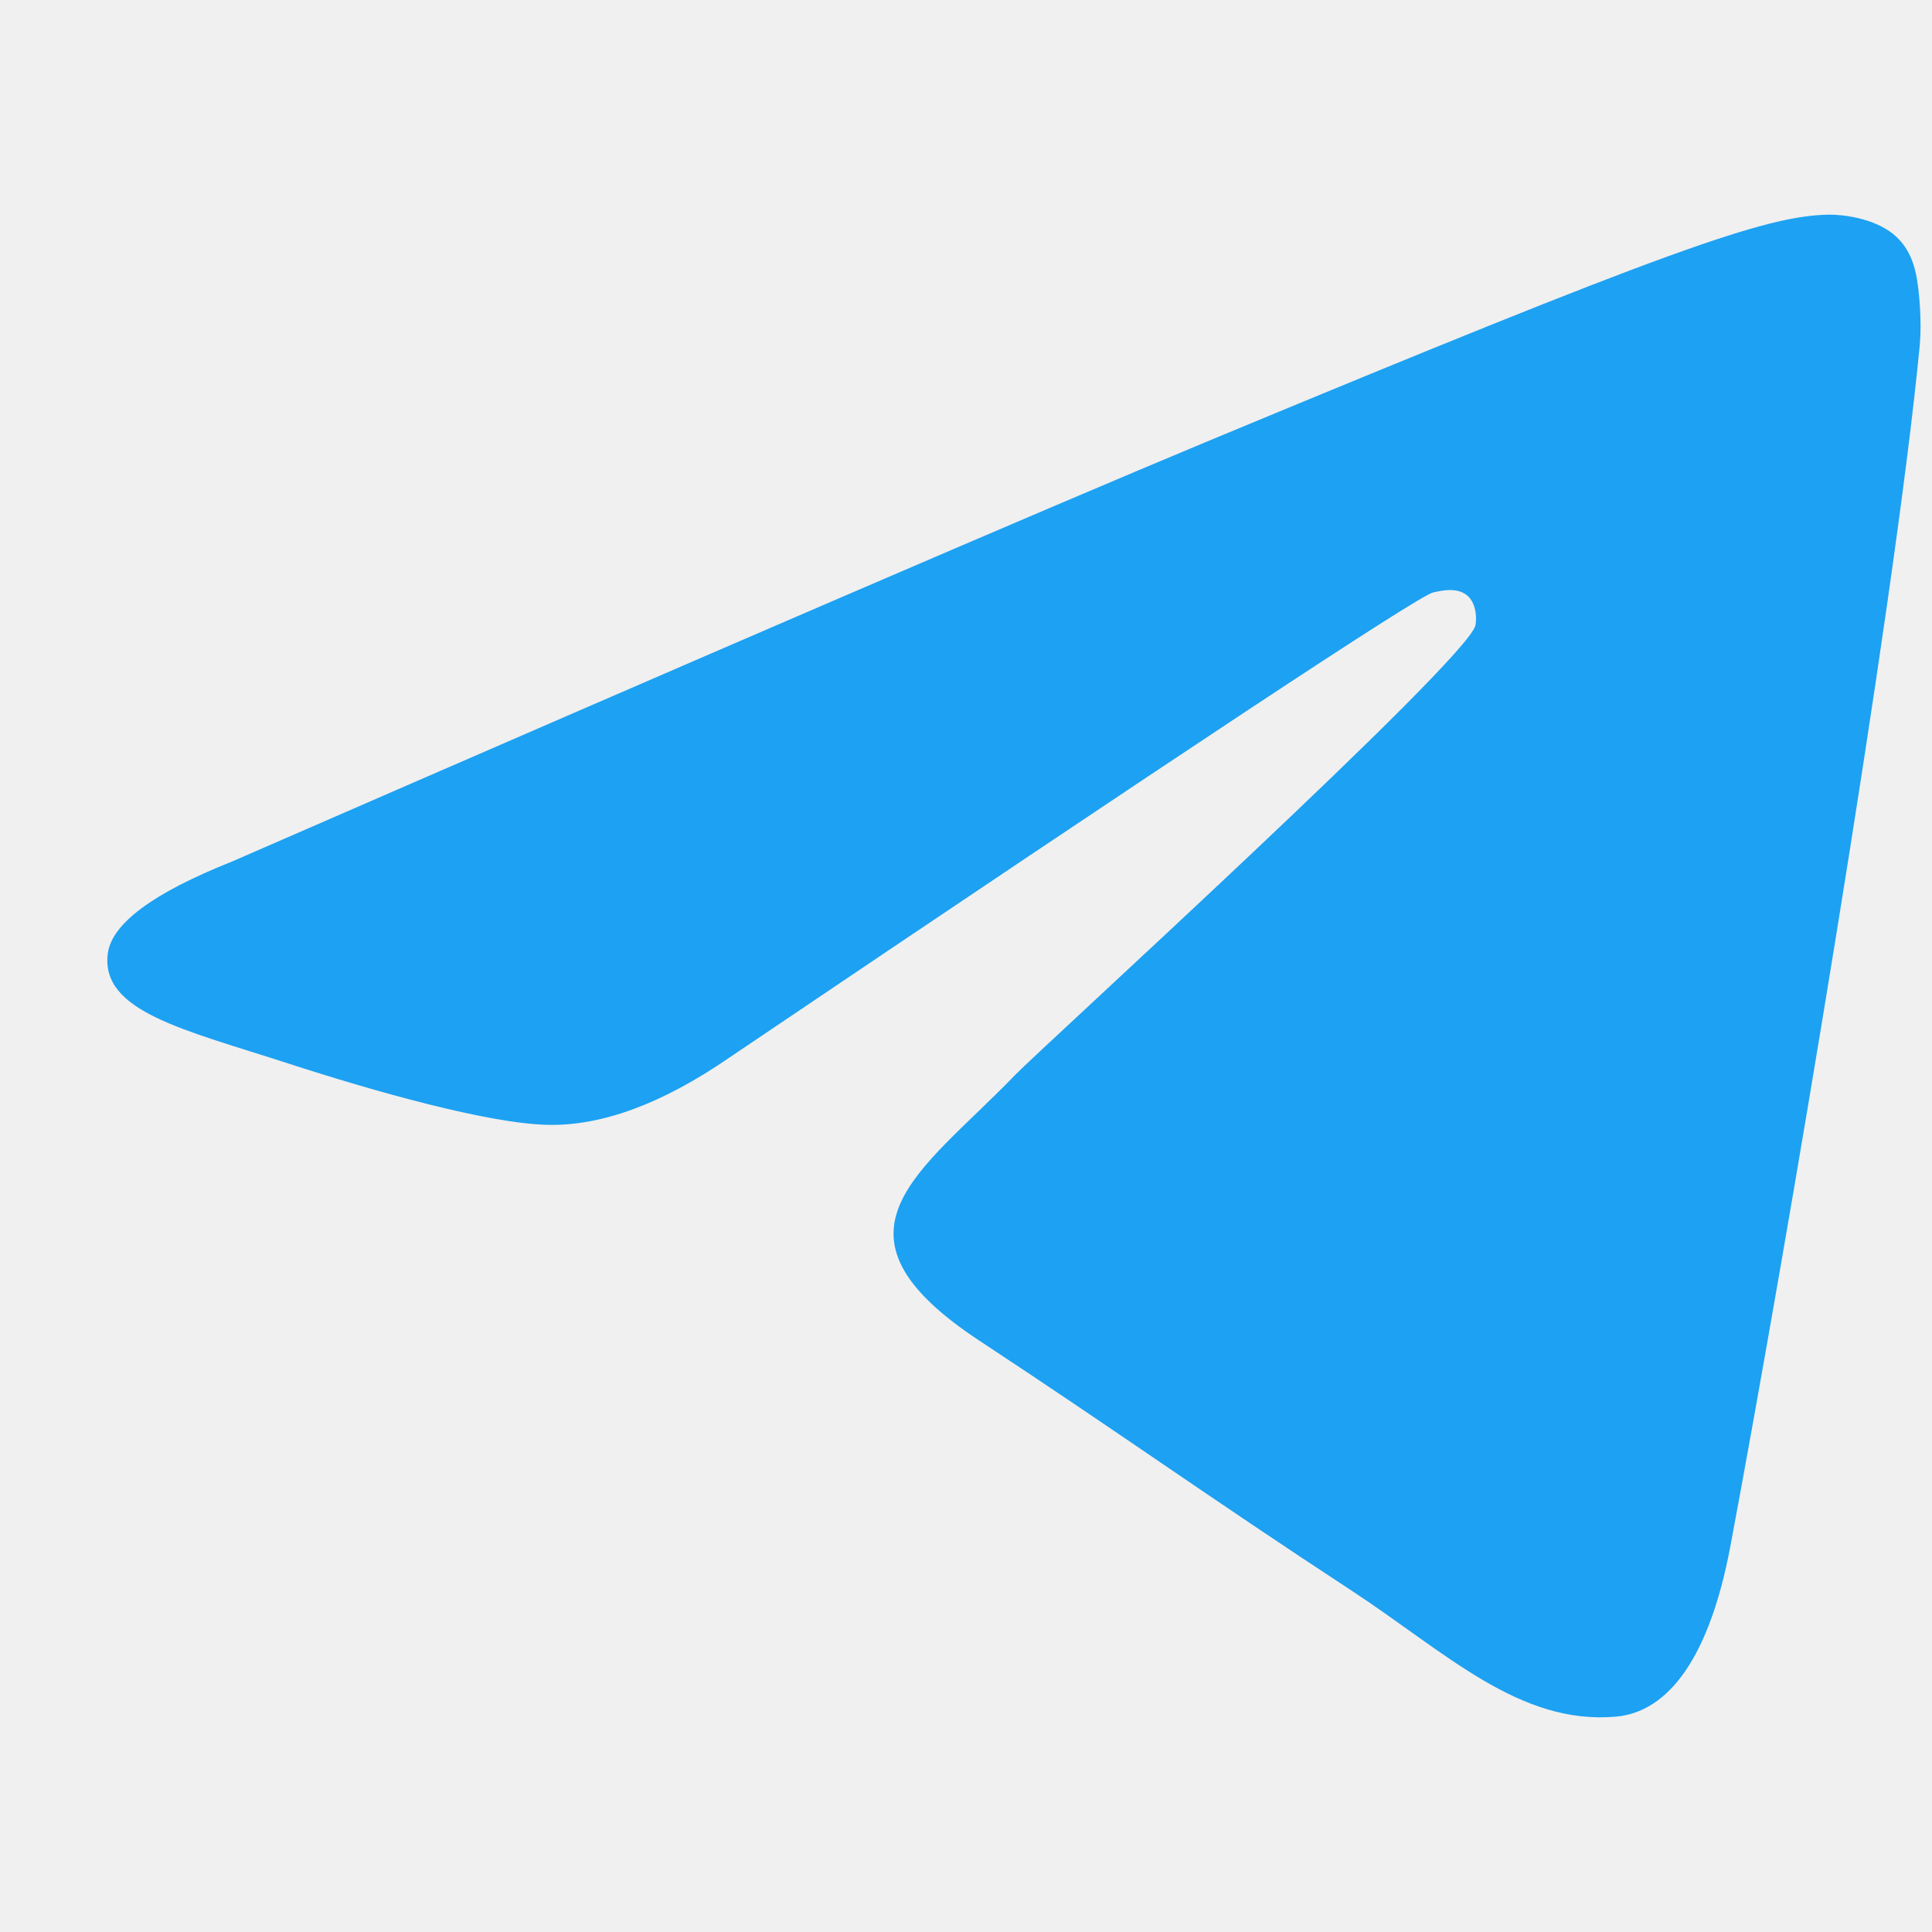
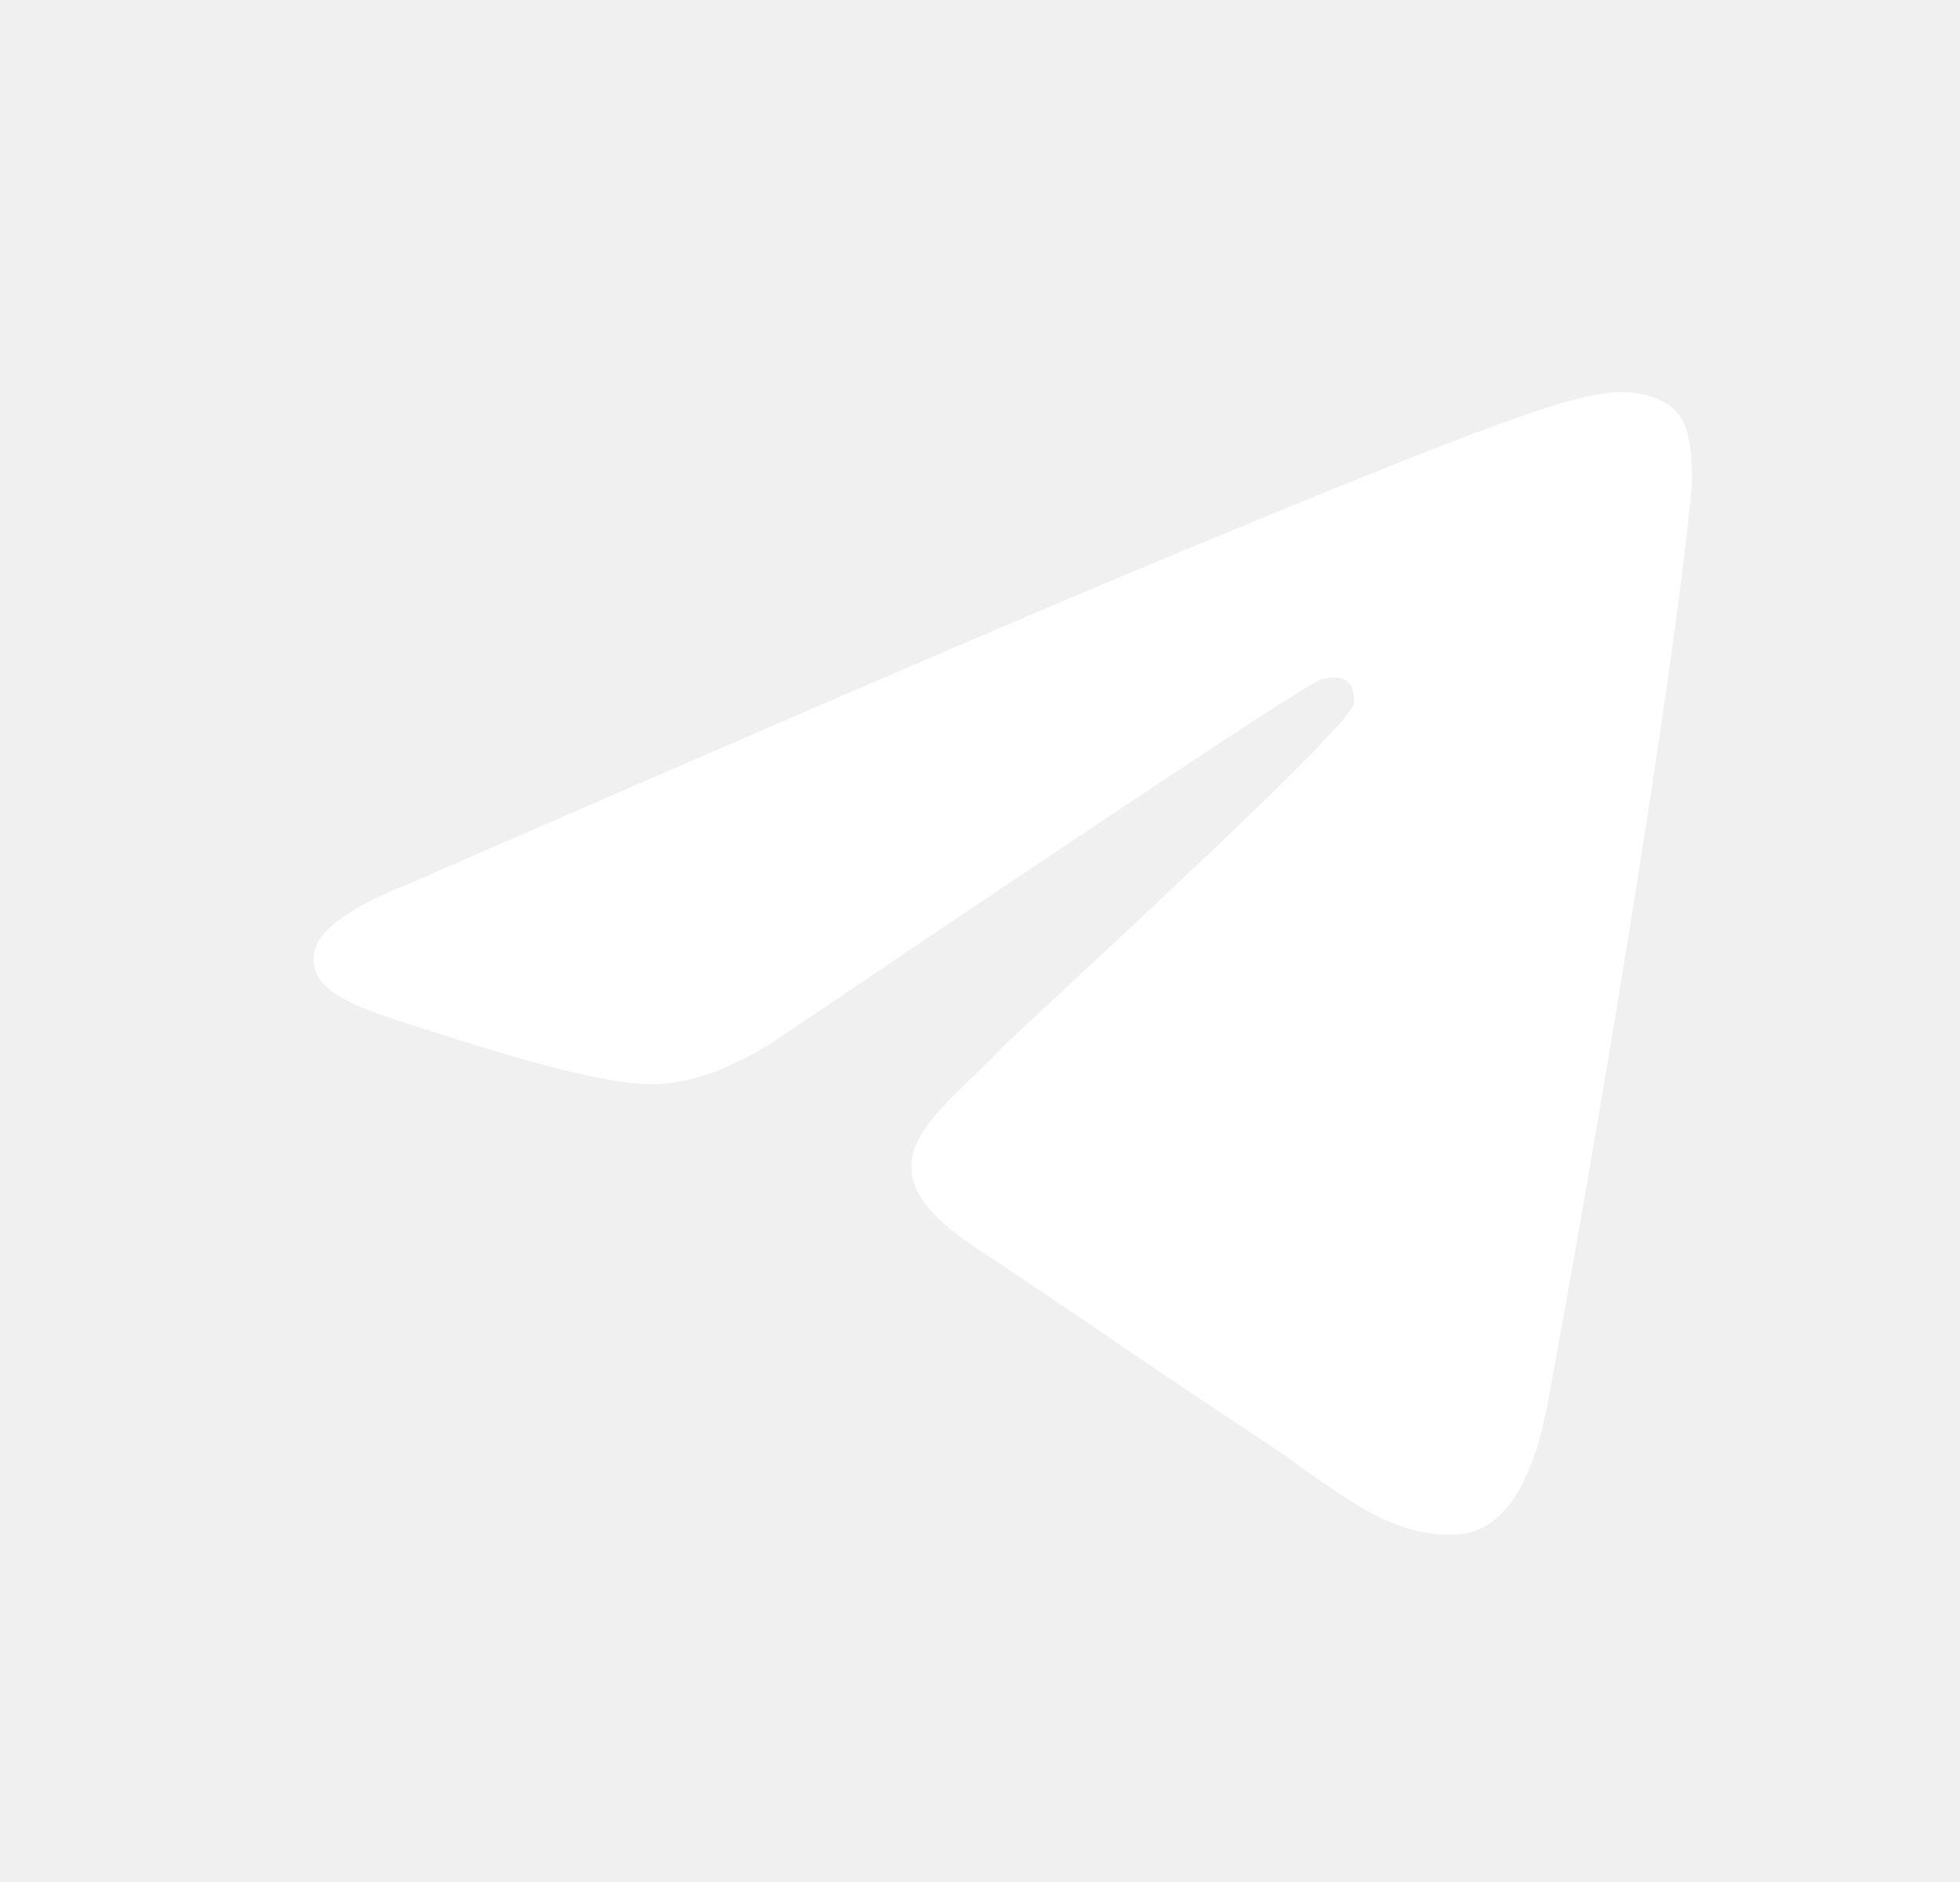
- <svg xmlns="http://www.w3.org/2000/svg" width="18" height="18" viewBox="0 0 18 18" fill="#1DA1F2">
-   <path fill-rule="evenodd" clip-rule="evenodd" d="M2.161 8.027C6.696 6.051 9.72 4.749 11.233 4.119C15.553 2.323 16.451 2.01 17.036 2C17.164 1.998 17.452 2.03 17.639 2.181C17.796 2.309 17.839 2.481 17.86 2.602C17.881 2.723 17.906 2.999 17.886 3.215C17.652 5.674 16.639 11.643 16.123 14.398C15.905 15.564 15.476 15.955 15.06 15.993C14.157 16.076 13.471 15.396 12.596 14.822C11.227 13.925 10.454 13.366 9.125 12.491C7.589 11.479 8.584 10.922 9.46 10.013C9.689 9.775 13.669 6.155 13.746 5.827C13.756 5.786 13.764 5.633 13.674 5.552C13.583 5.471 13.448 5.498 13.351 5.52C13.214 5.552 11.027 6.997 6.79 9.857C6.169 10.284 5.607 10.491 5.103 10.48C4.548 10.468 3.479 10.166 2.685 9.908C1.711 9.592 0.937 9.424 1.004 8.886C1.039 8.606 1.425 8.32 2.161 8.027Z" fill="#1DA1F2" />
+ <svg xmlns="http://www.w3.org/2000/svg" width="25" height="24" viewBox="0 0 25 24" fill="none">
+   <path fill-rule="evenodd" clip-rule="evenodd" d="M5.209 11.272C9.928 9.216 13.075 7.861 14.65 7.206C19.145 5.336 20.08 5.011 20.689 5C20.823 4.998 21.122 5.031 21.316 5.188C21.48 5.321 21.525 5.501 21.546 5.627C21.568 5.753 21.595 6.04 21.573 6.264C21.33 8.824 20.276 15.036 19.739 17.903C19.512 19.116 19.065 19.523 18.633 19.563C17.693 19.649 16.979 18.942 16.068 18.345C14.643 17.411 13.838 16.829 12.456 15.918C10.857 14.864 11.893 14.286 12.804 13.339C13.043 13.092 17.185 9.324 17.265 8.982C17.275 8.94 17.284 8.78 17.19 8.696C17.095 8.612 16.955 8.641 16.854 8.664C16.712 8.696 14.435 10.201 10.026 13.177C9.38 13.621 8.795 13.837 8.27 13.826C7.692 13.813 6.58 13.499 5.754 13.23C4.74 12.901 3.934 12.726 4.004 12.167C4.041 11.875 4.442 11.577 5.209 11.272Z" fill="white" />
</svg>
